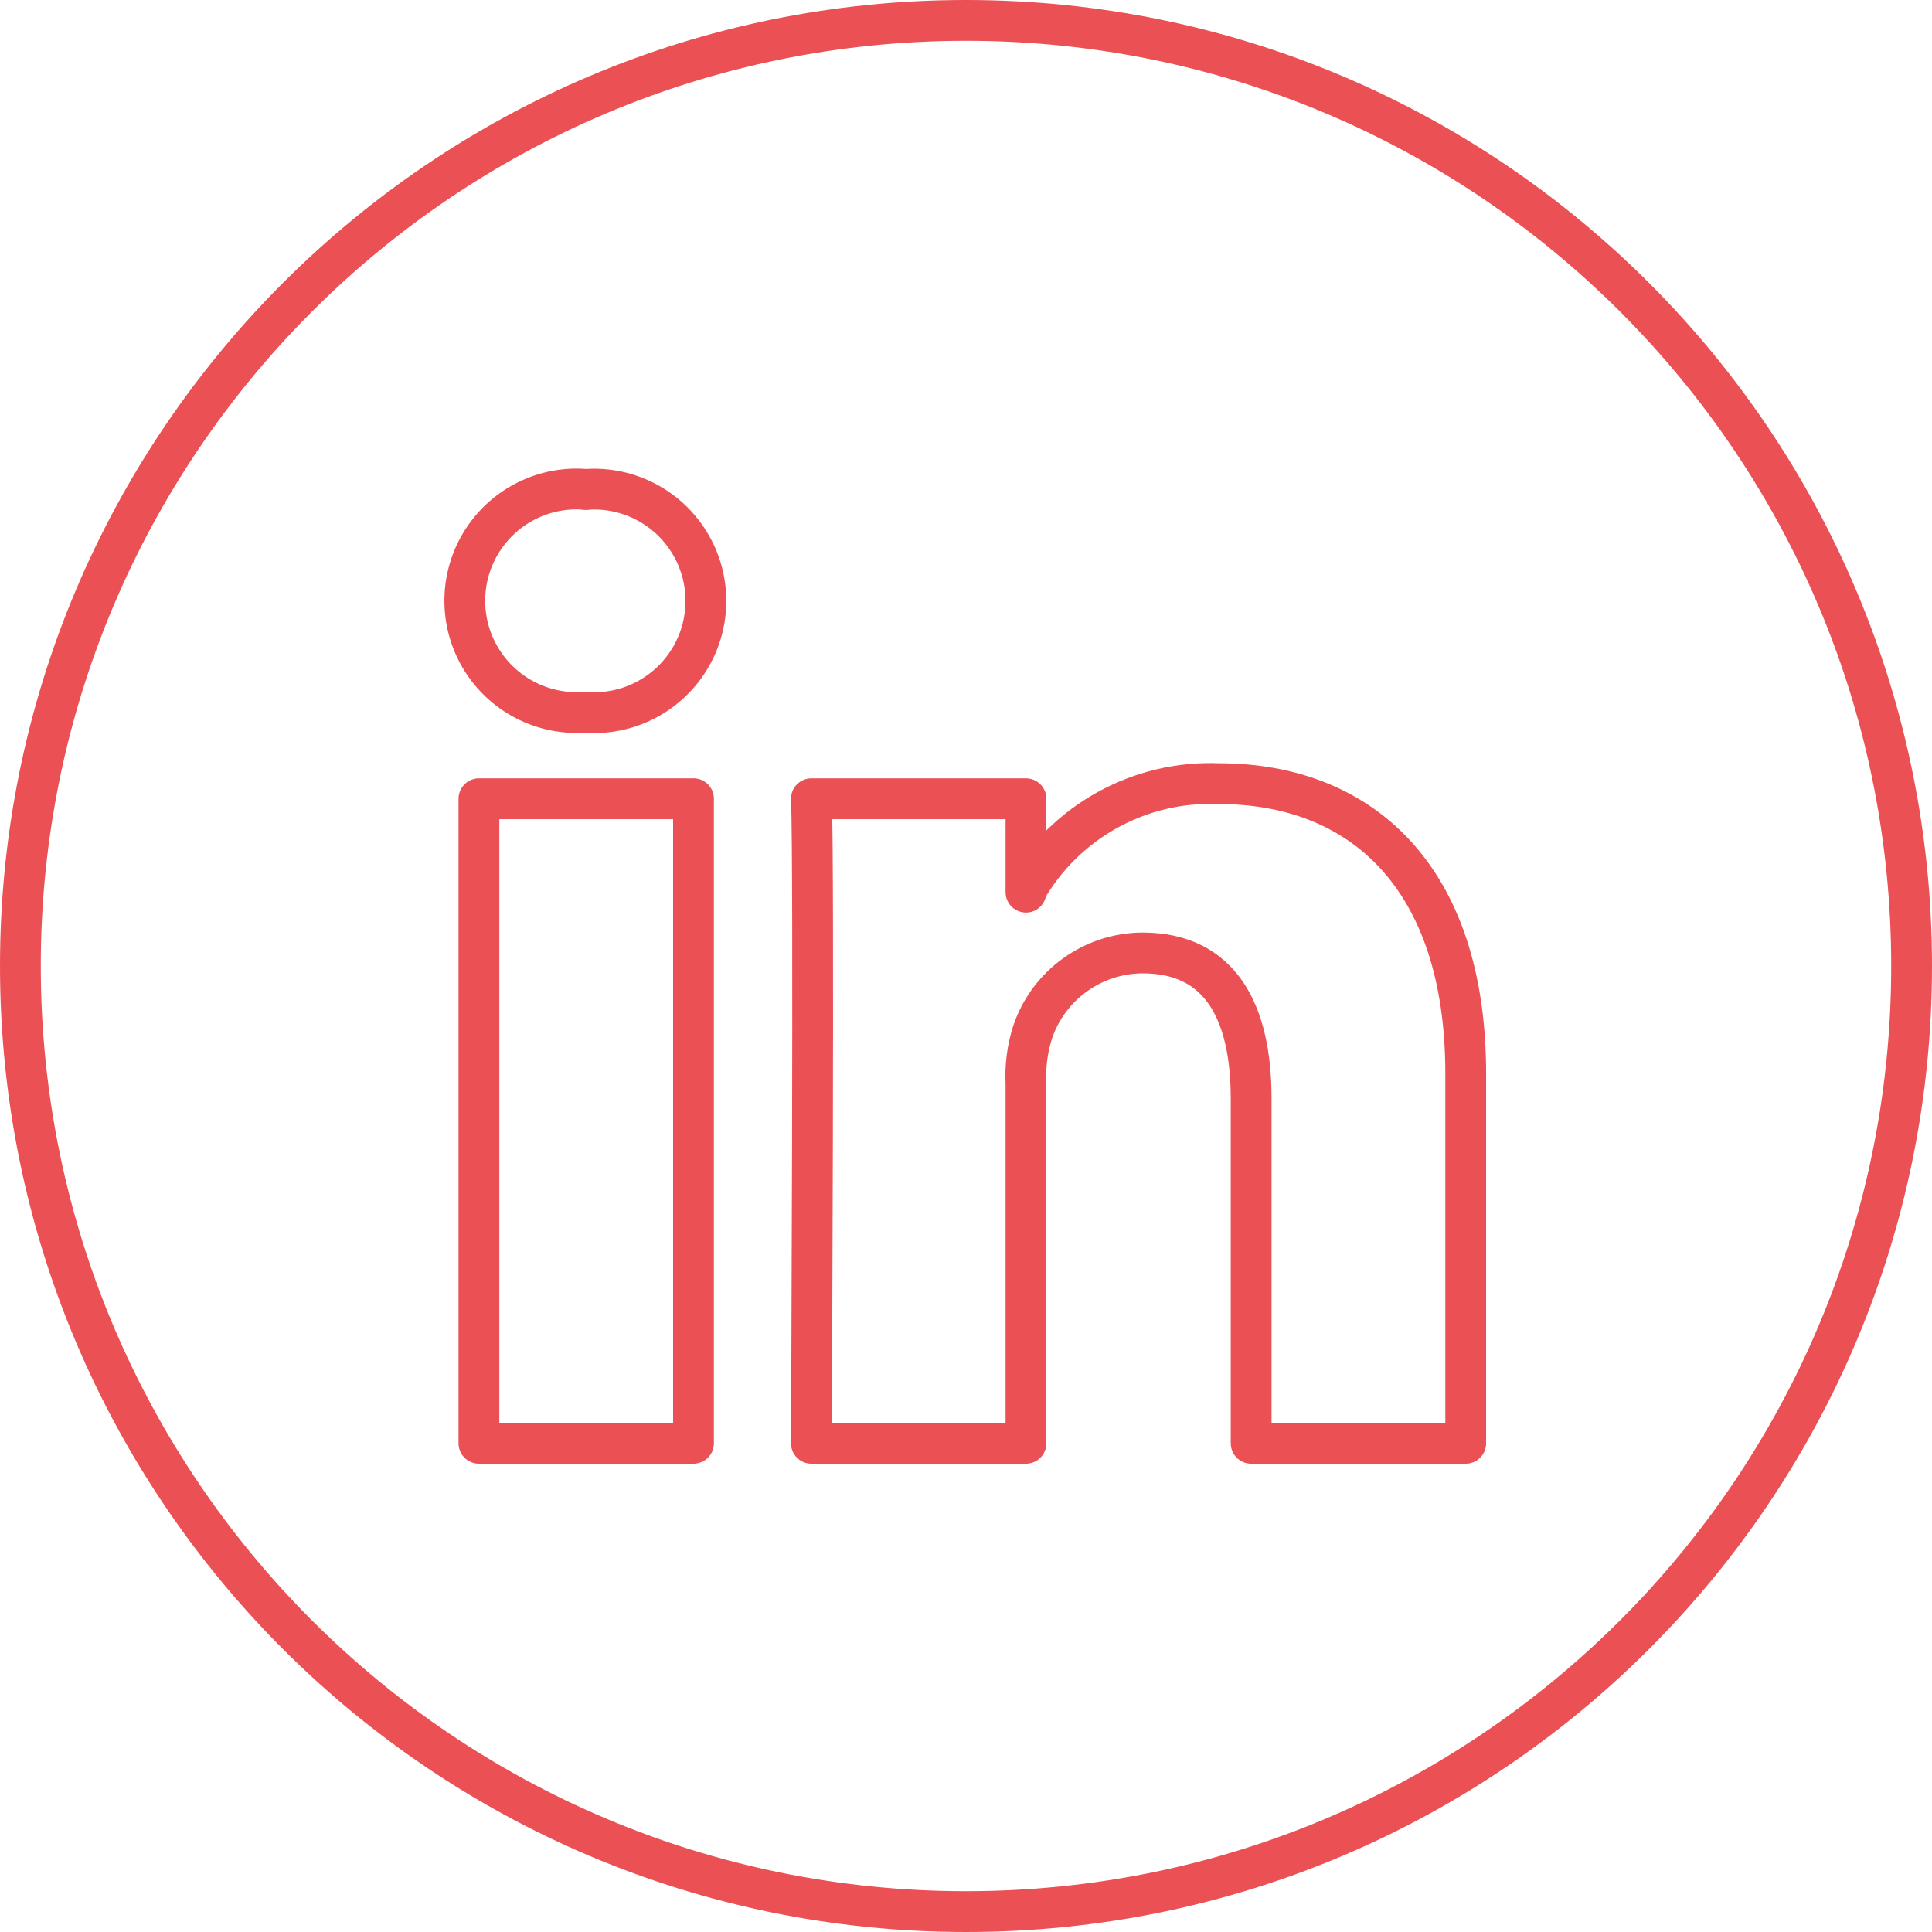
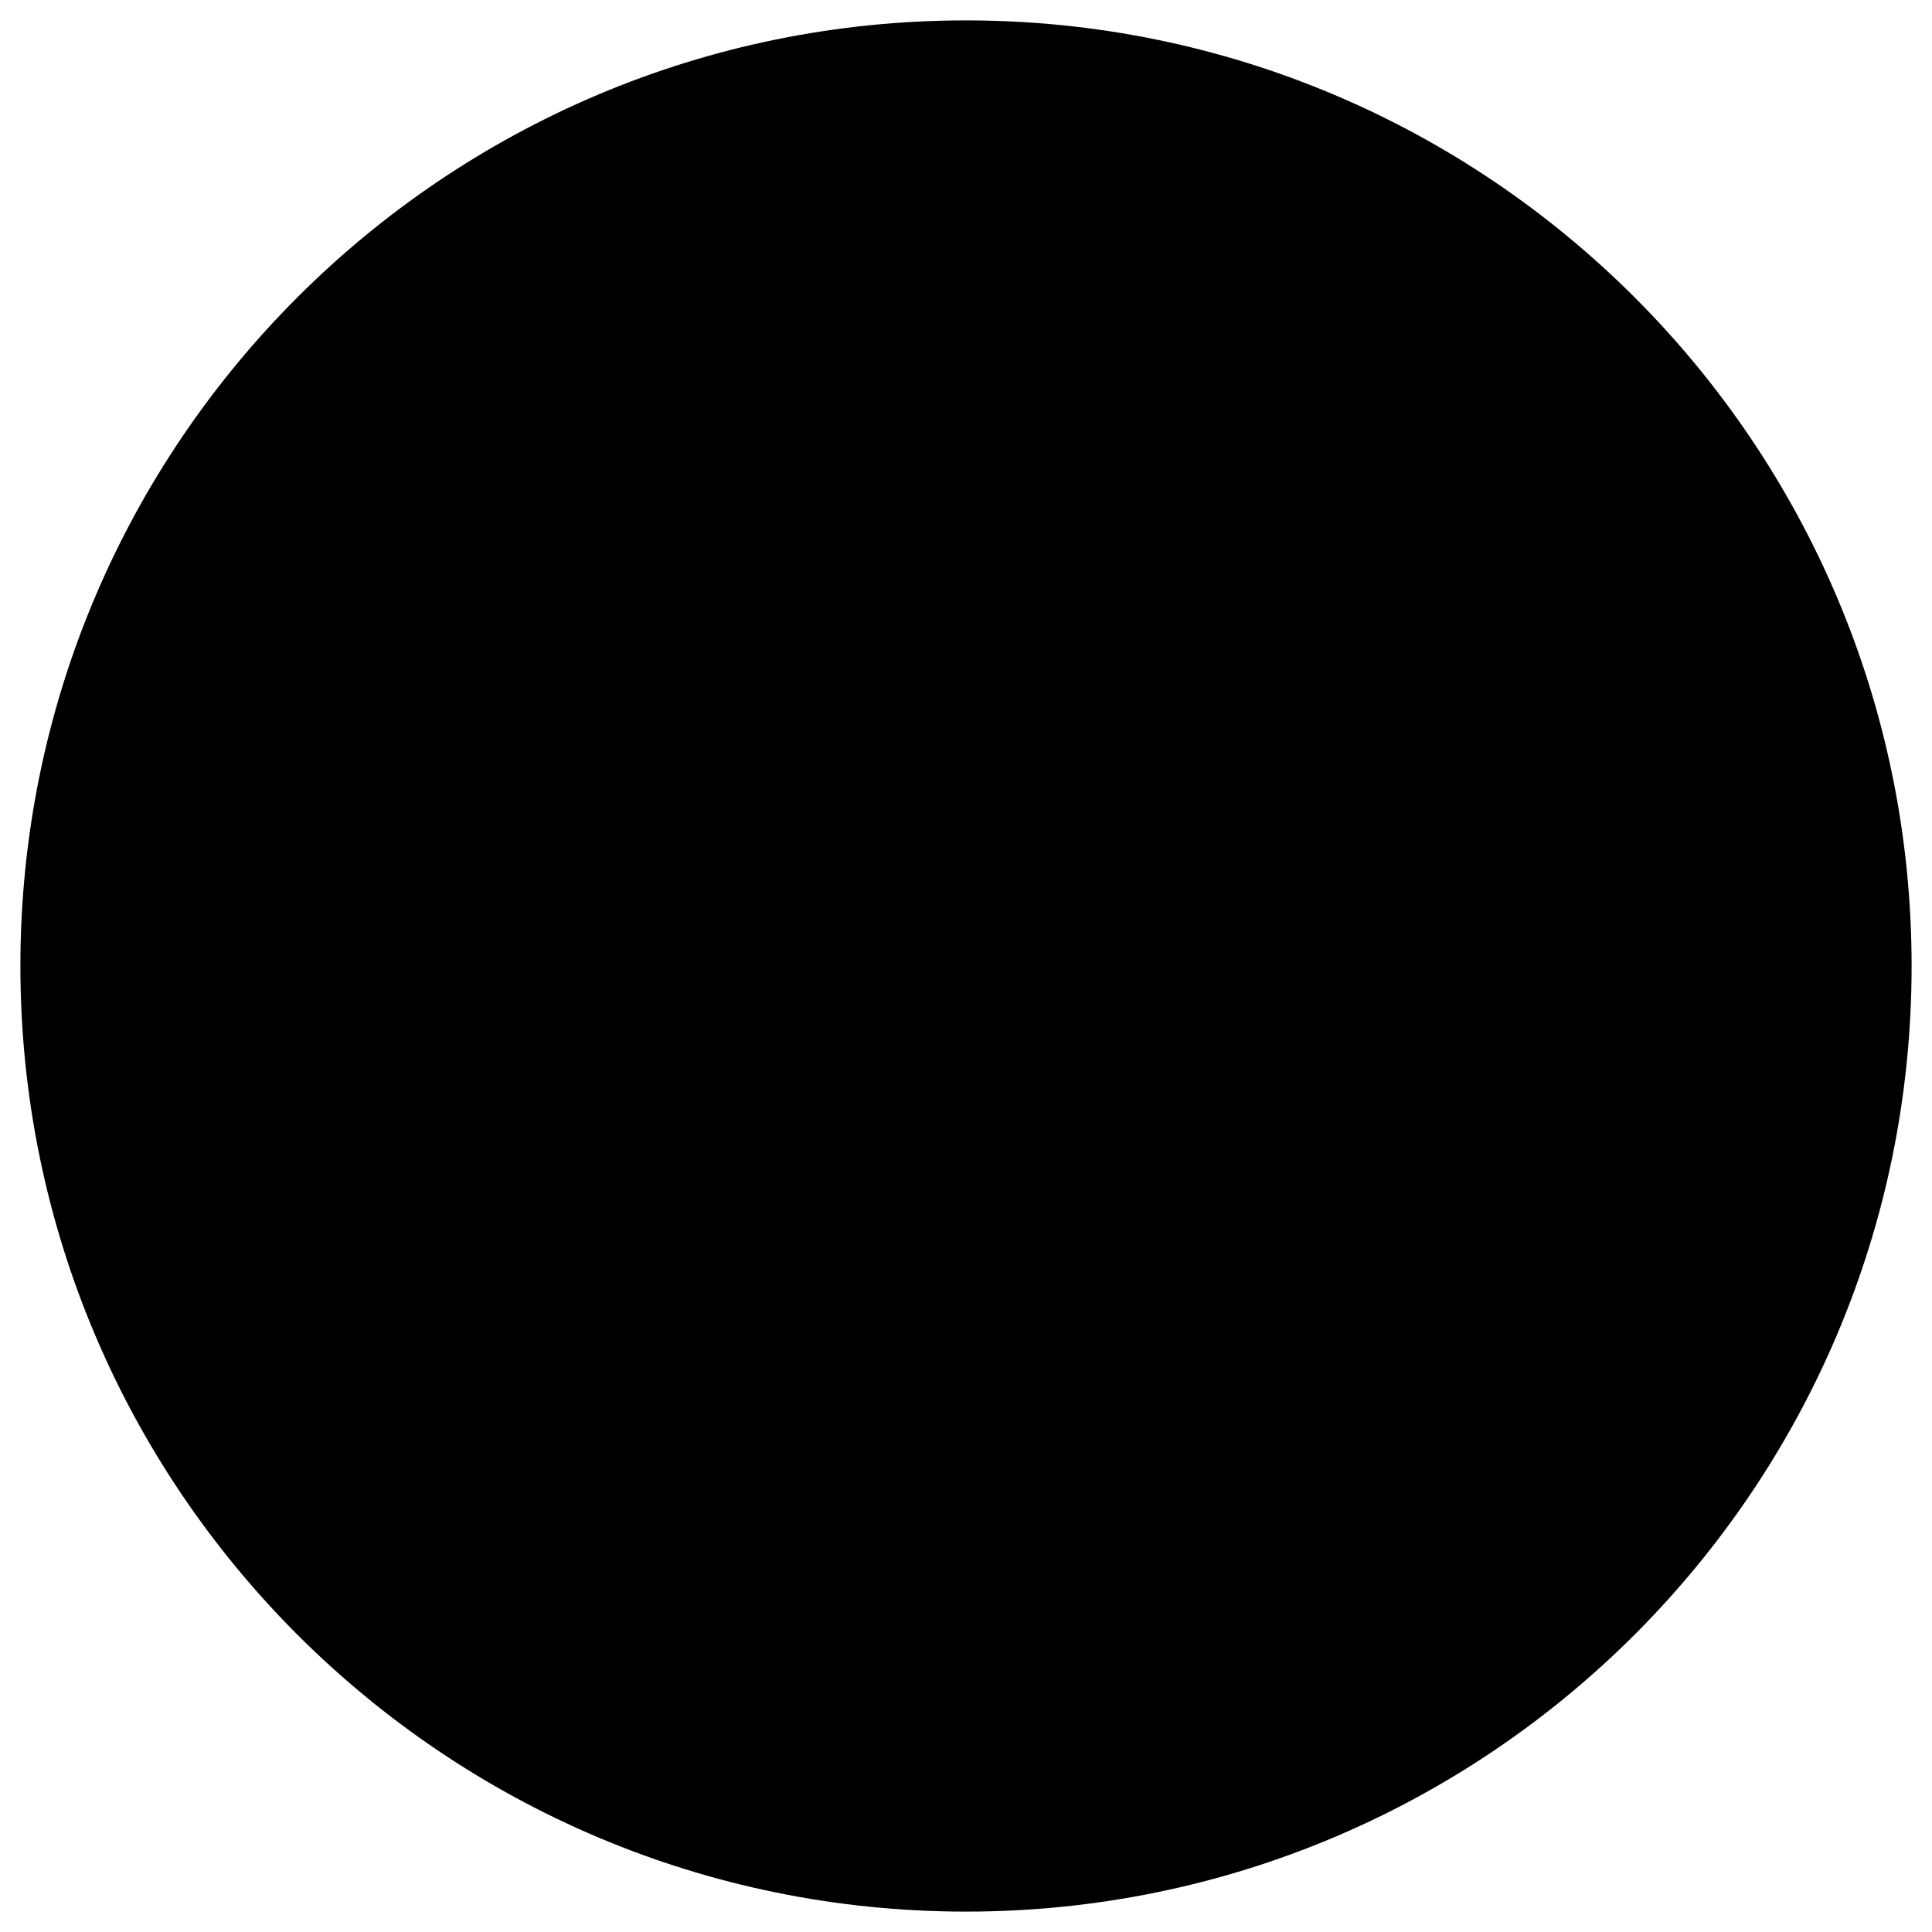
<svg xmlns="http://www.w3.org/2000/svg" id="Layer_245_copy" data-name="Layer 245 copy" viewBox="0 0 47.36 47.36">
  <defs>
-     <style>.cls-1{fill:none;stroke:#eb5054;stroke-linecap:round;stroke-linejoin:round;}</style>
+     <style>.linkedin-disabled-icon .cls-1{fill:none;stroke:#eb5054;stroke-linecap:round;stroke-linejoin:round;}</style>
  </defs>
  <circle class="cls-1" cx="23.68" cy="23.68" r="23.18" />
  <path class="cls-1" d="M35.93,26.32v9.06H30.67V26.93c0-2.12-.75-3.57-2.66-3.57a2.86,2.86,0,0,0-2.69,1.92,3.55,3.55,0,0,0-.17,1.28v8.82H19.89s.07-14.31,0-15.8h5.26v2.24l0,.05h0v-.05a5.21,5.21,0,0,1,4.73-2.61c3.46,0,6.05,2.26,6.05,7.11ZM14.4,12a2.74,2.74,0,1,0-.07,5.46h0a2.74,2.74,0,1,0,0-5.46ZM11.74,35.38H17V19.58H11.74Zm0,0" />
</svg>
